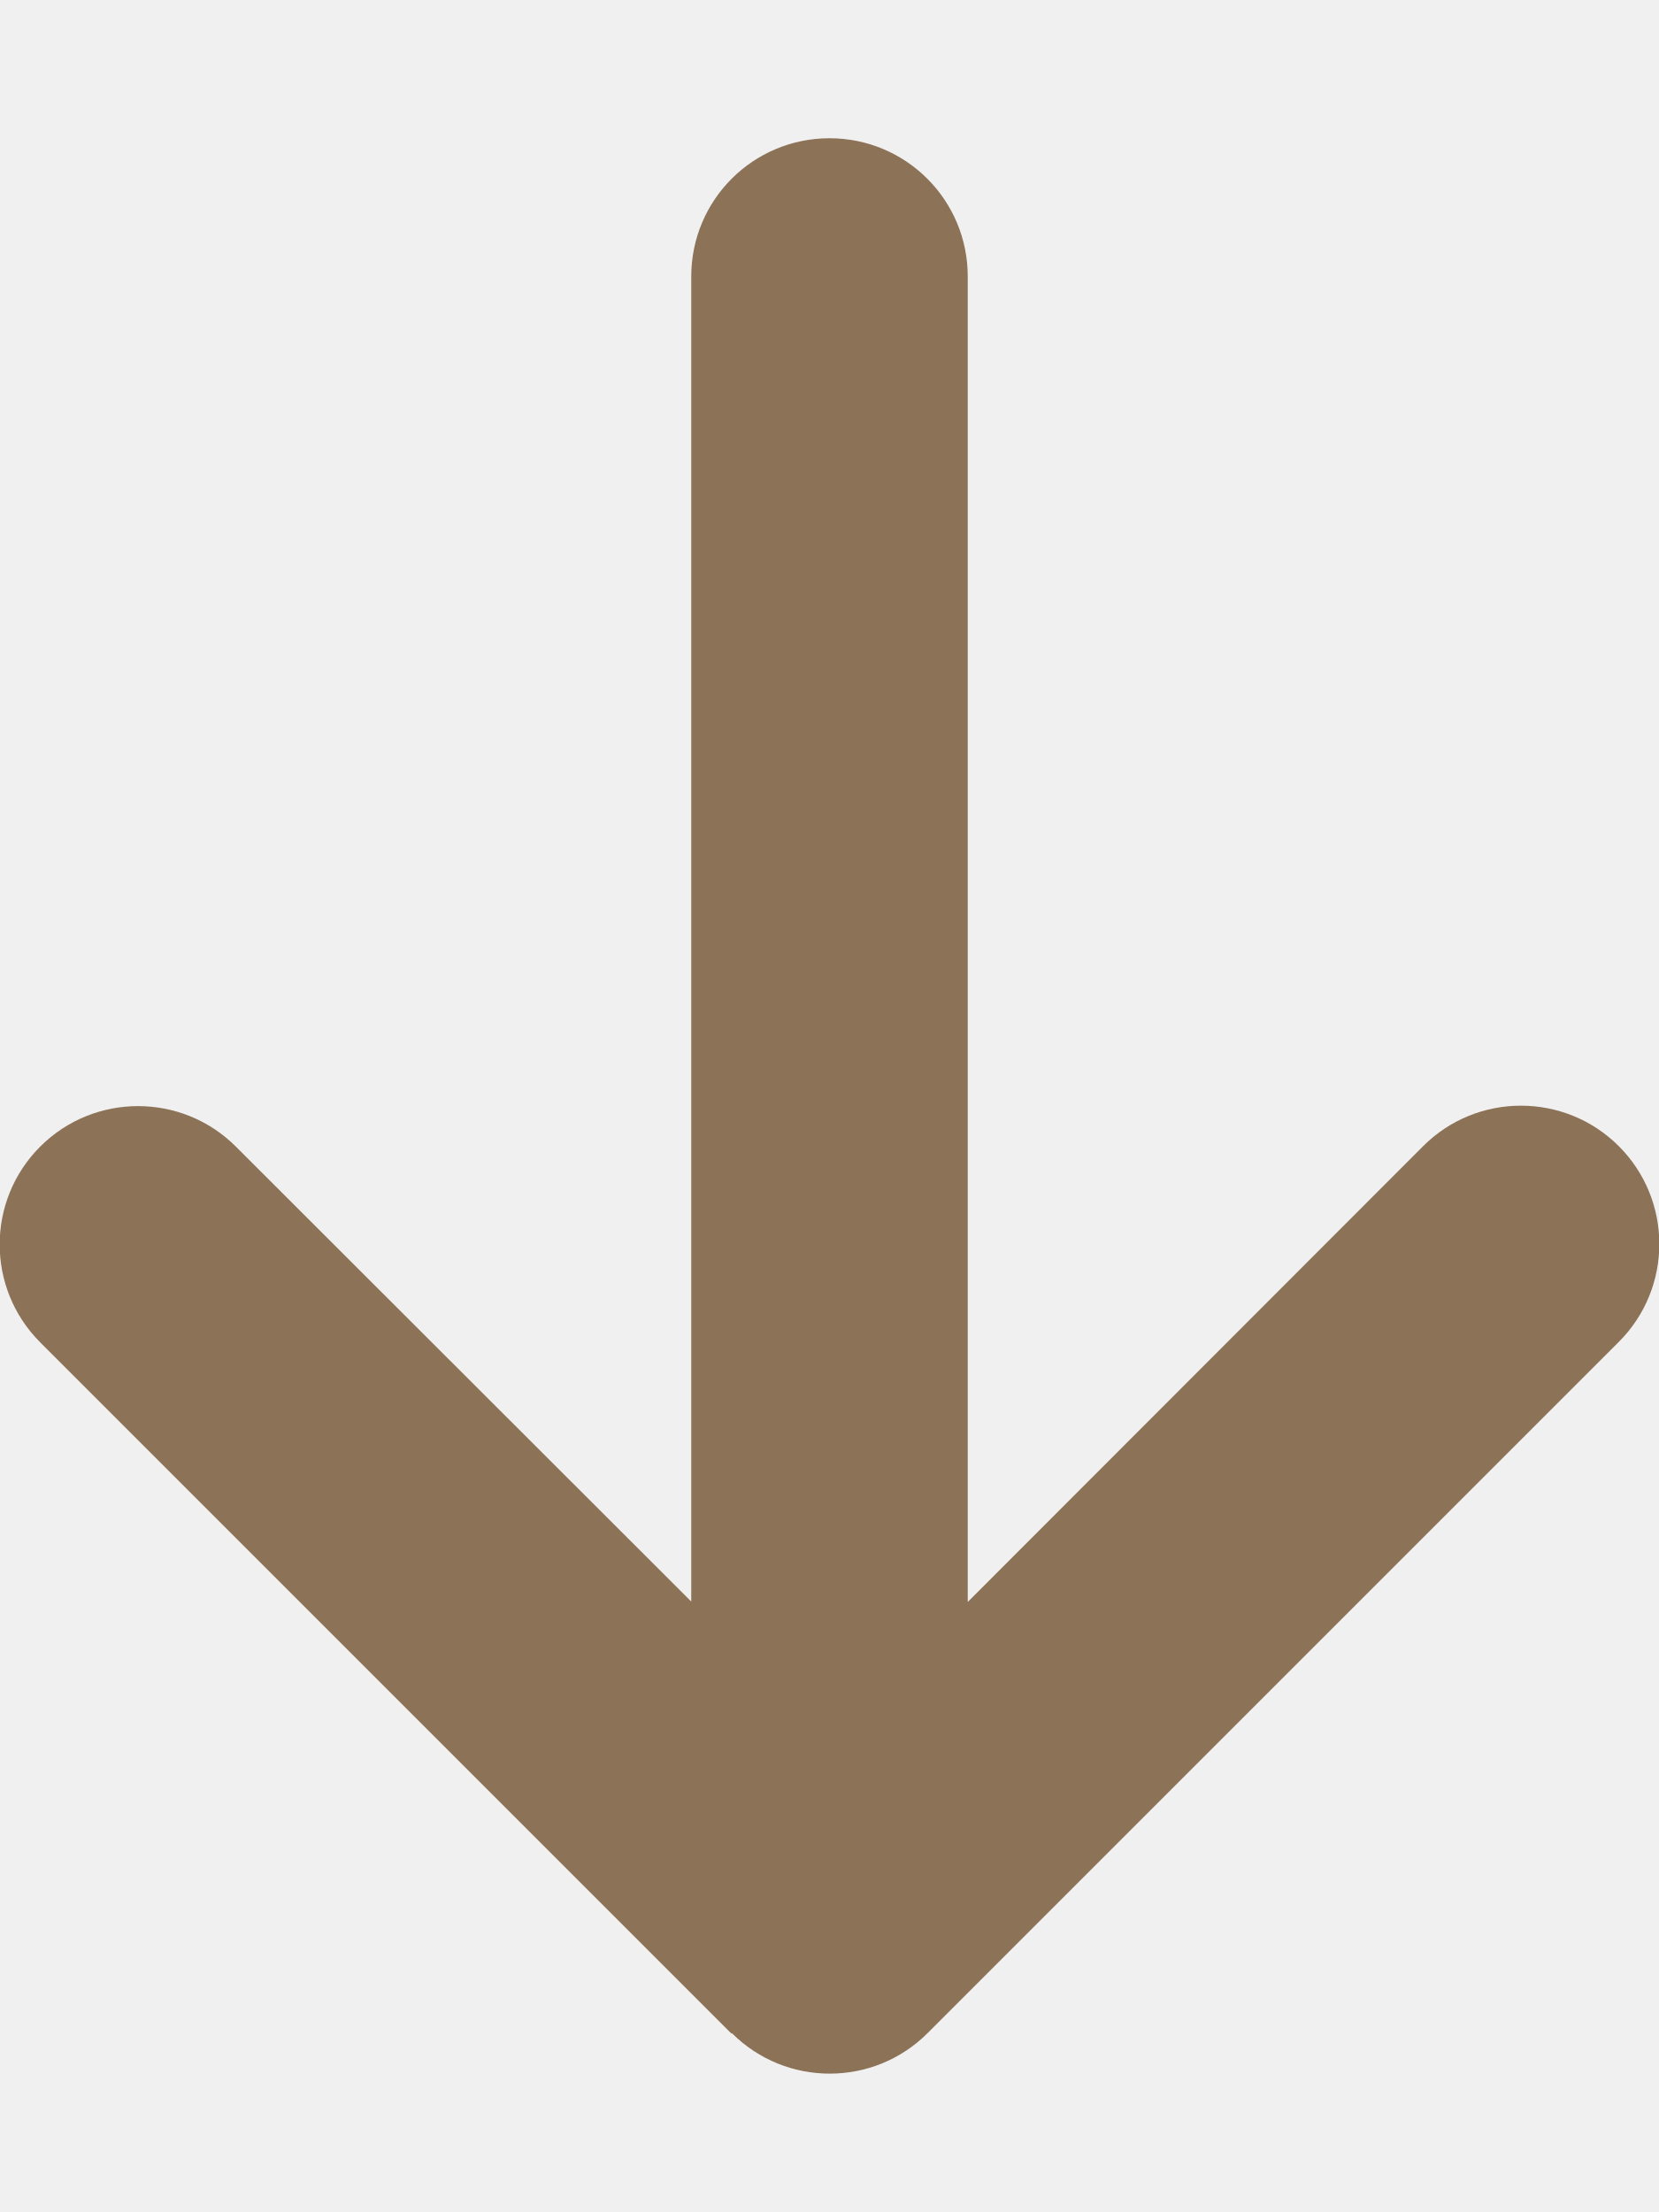
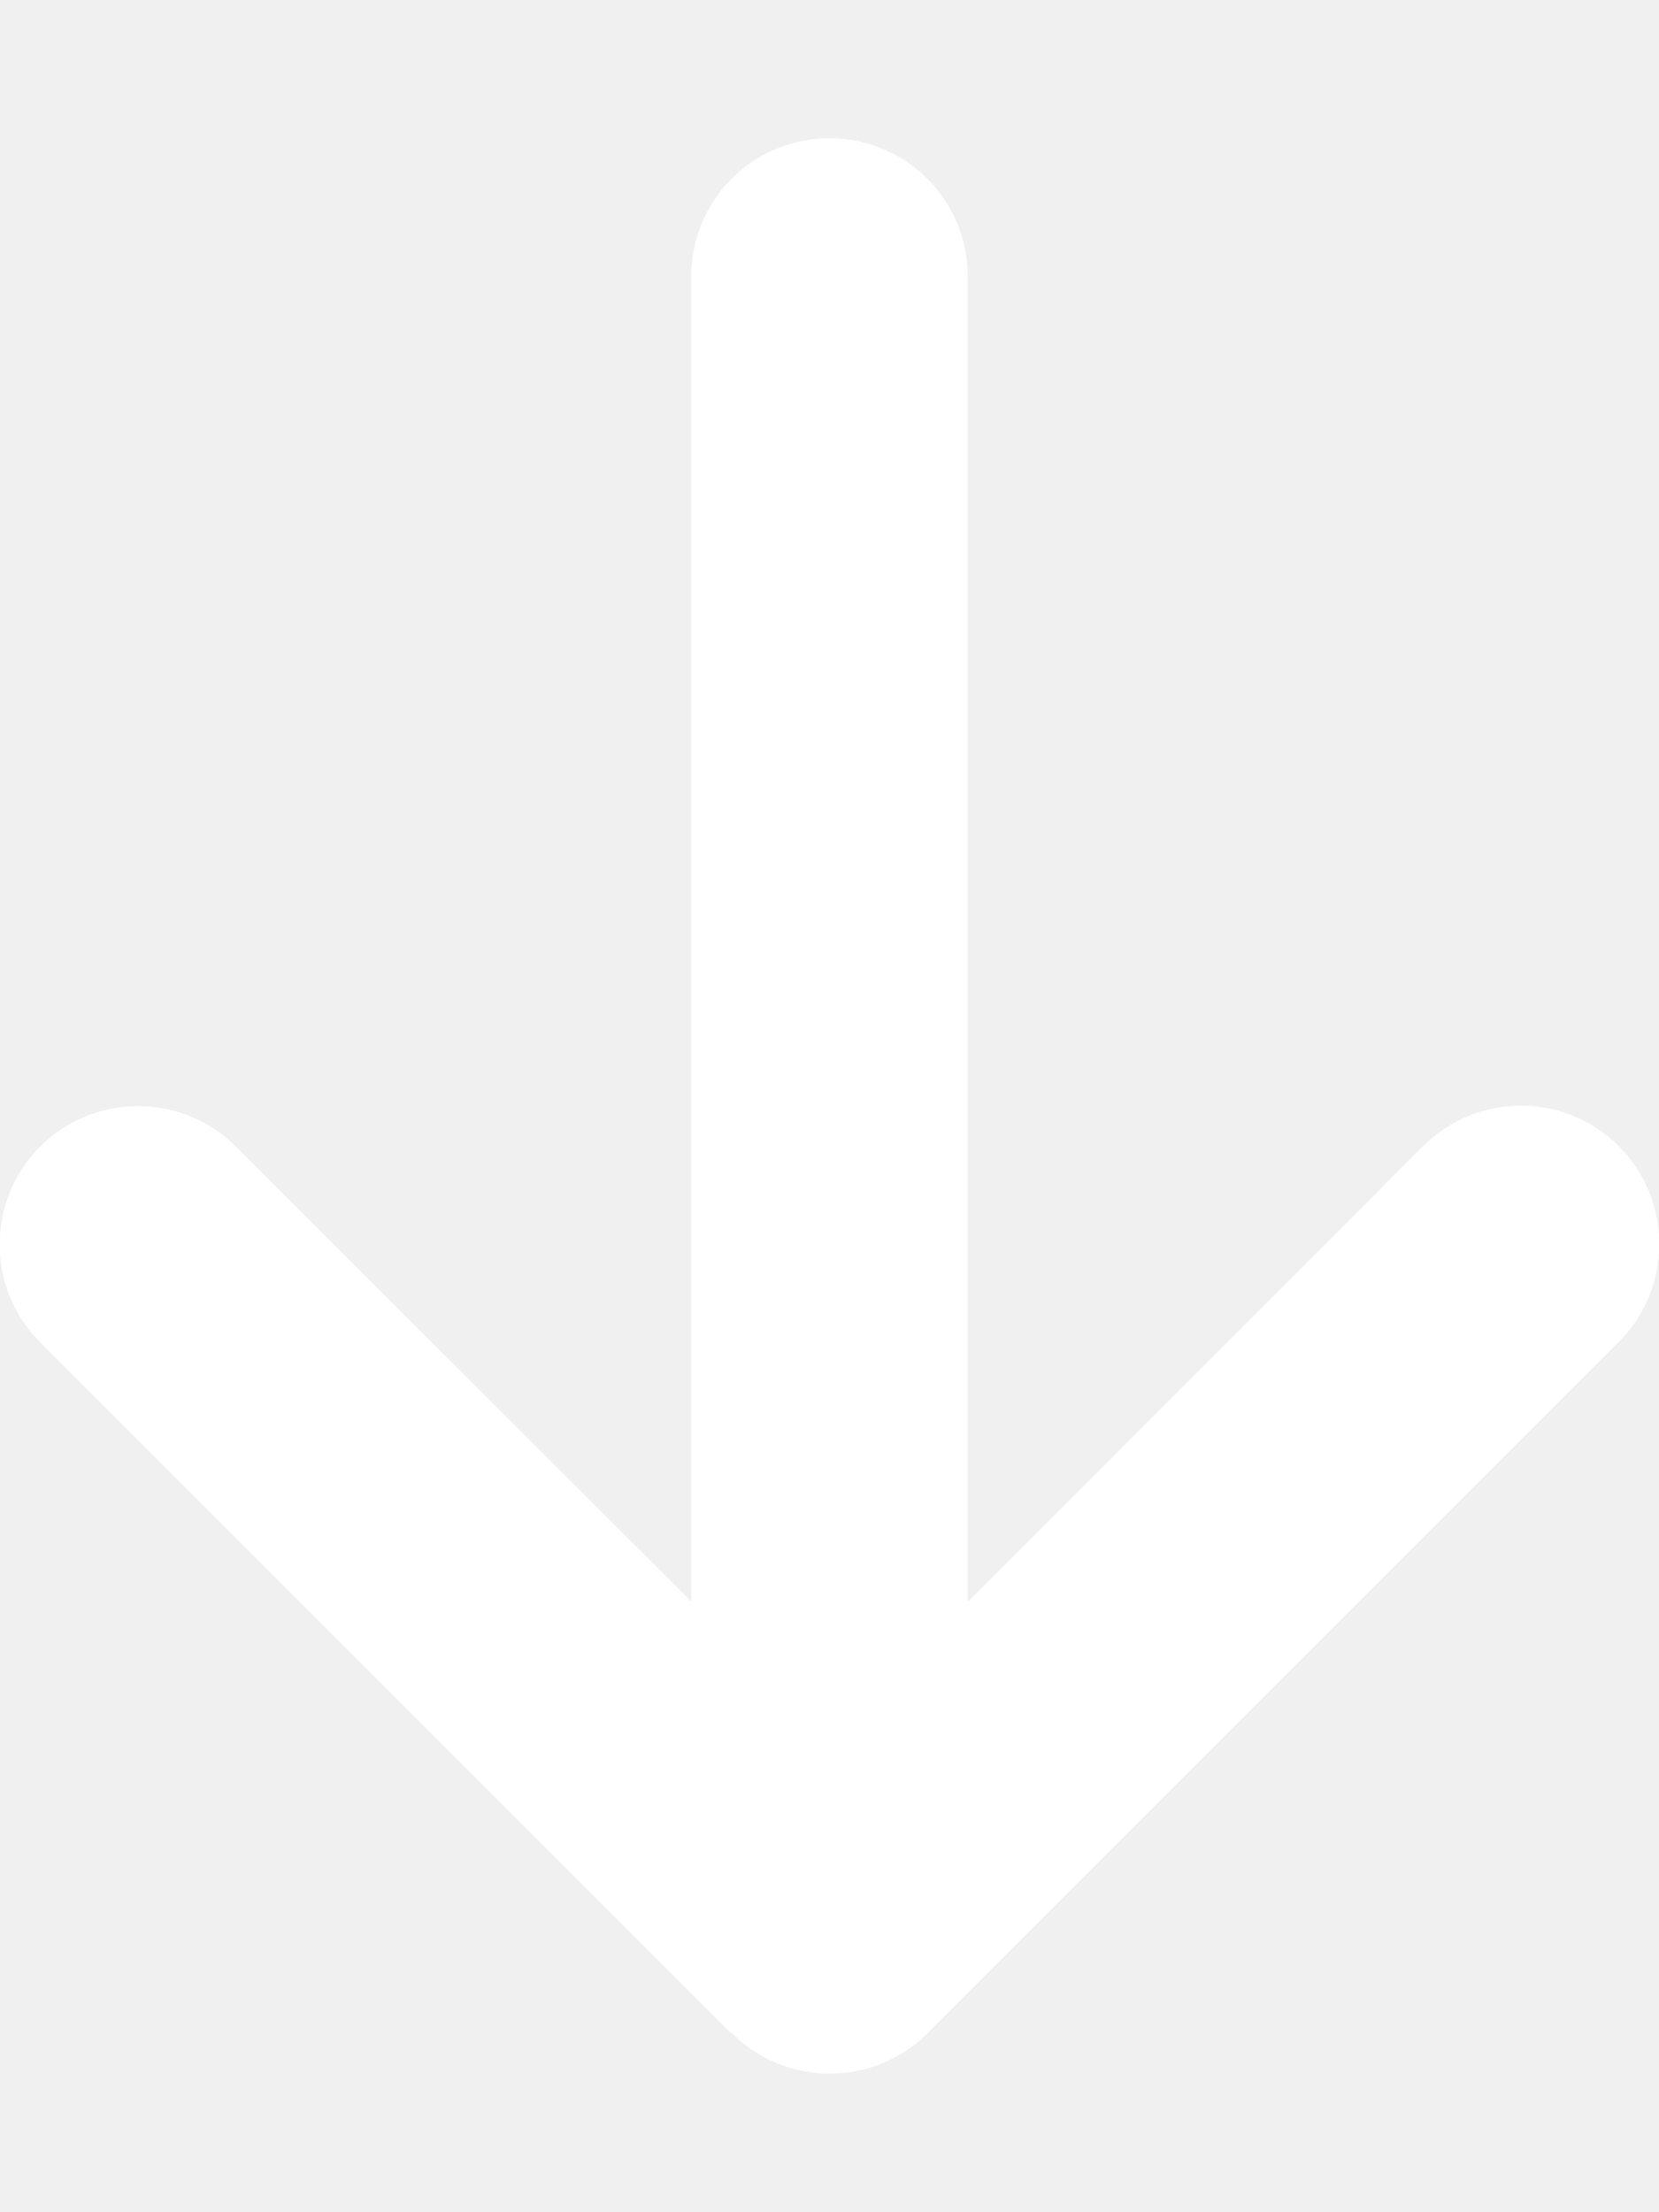
<svg xmlns="http://www.w3.org/2000/svg" viewBox="0 0 384 512">
-   <path d="M169.4 470.6c12.5 12.5 32.8 12.5 45.3 0l160-160c12.5-12.5 12.5-32.8 0-45.3s-32.8-12.5-45.3 0L224 370.8 224 64c0-17.7-14.3-32-32-32s-32 14.3-32 32l0 306.7L54.6 265.4c-12.5-12.5-32.8-12.5-45.3 0s-12.5 32.8 0 45.3l160 160z" fill="#8c7357" stroke-width="3" />
+   <path d="M169.4 470.6c12.5 12.5 32.8 12.5 45.3 0l160-160c12.5-12.5 12.5-32.8 0-45.3s-32.8-12.5-45.3 0L224 370.8 224 64c0-17.7-14.3-32-32-32s-32 14.3-32 32l0 306.7L54.6 265.4c-12.5-12.5-32.8-12.5-45.3 0s-12.5 32.8 0 45.3l160 160z" fill="white" stroke-width="3" />
</svg>
